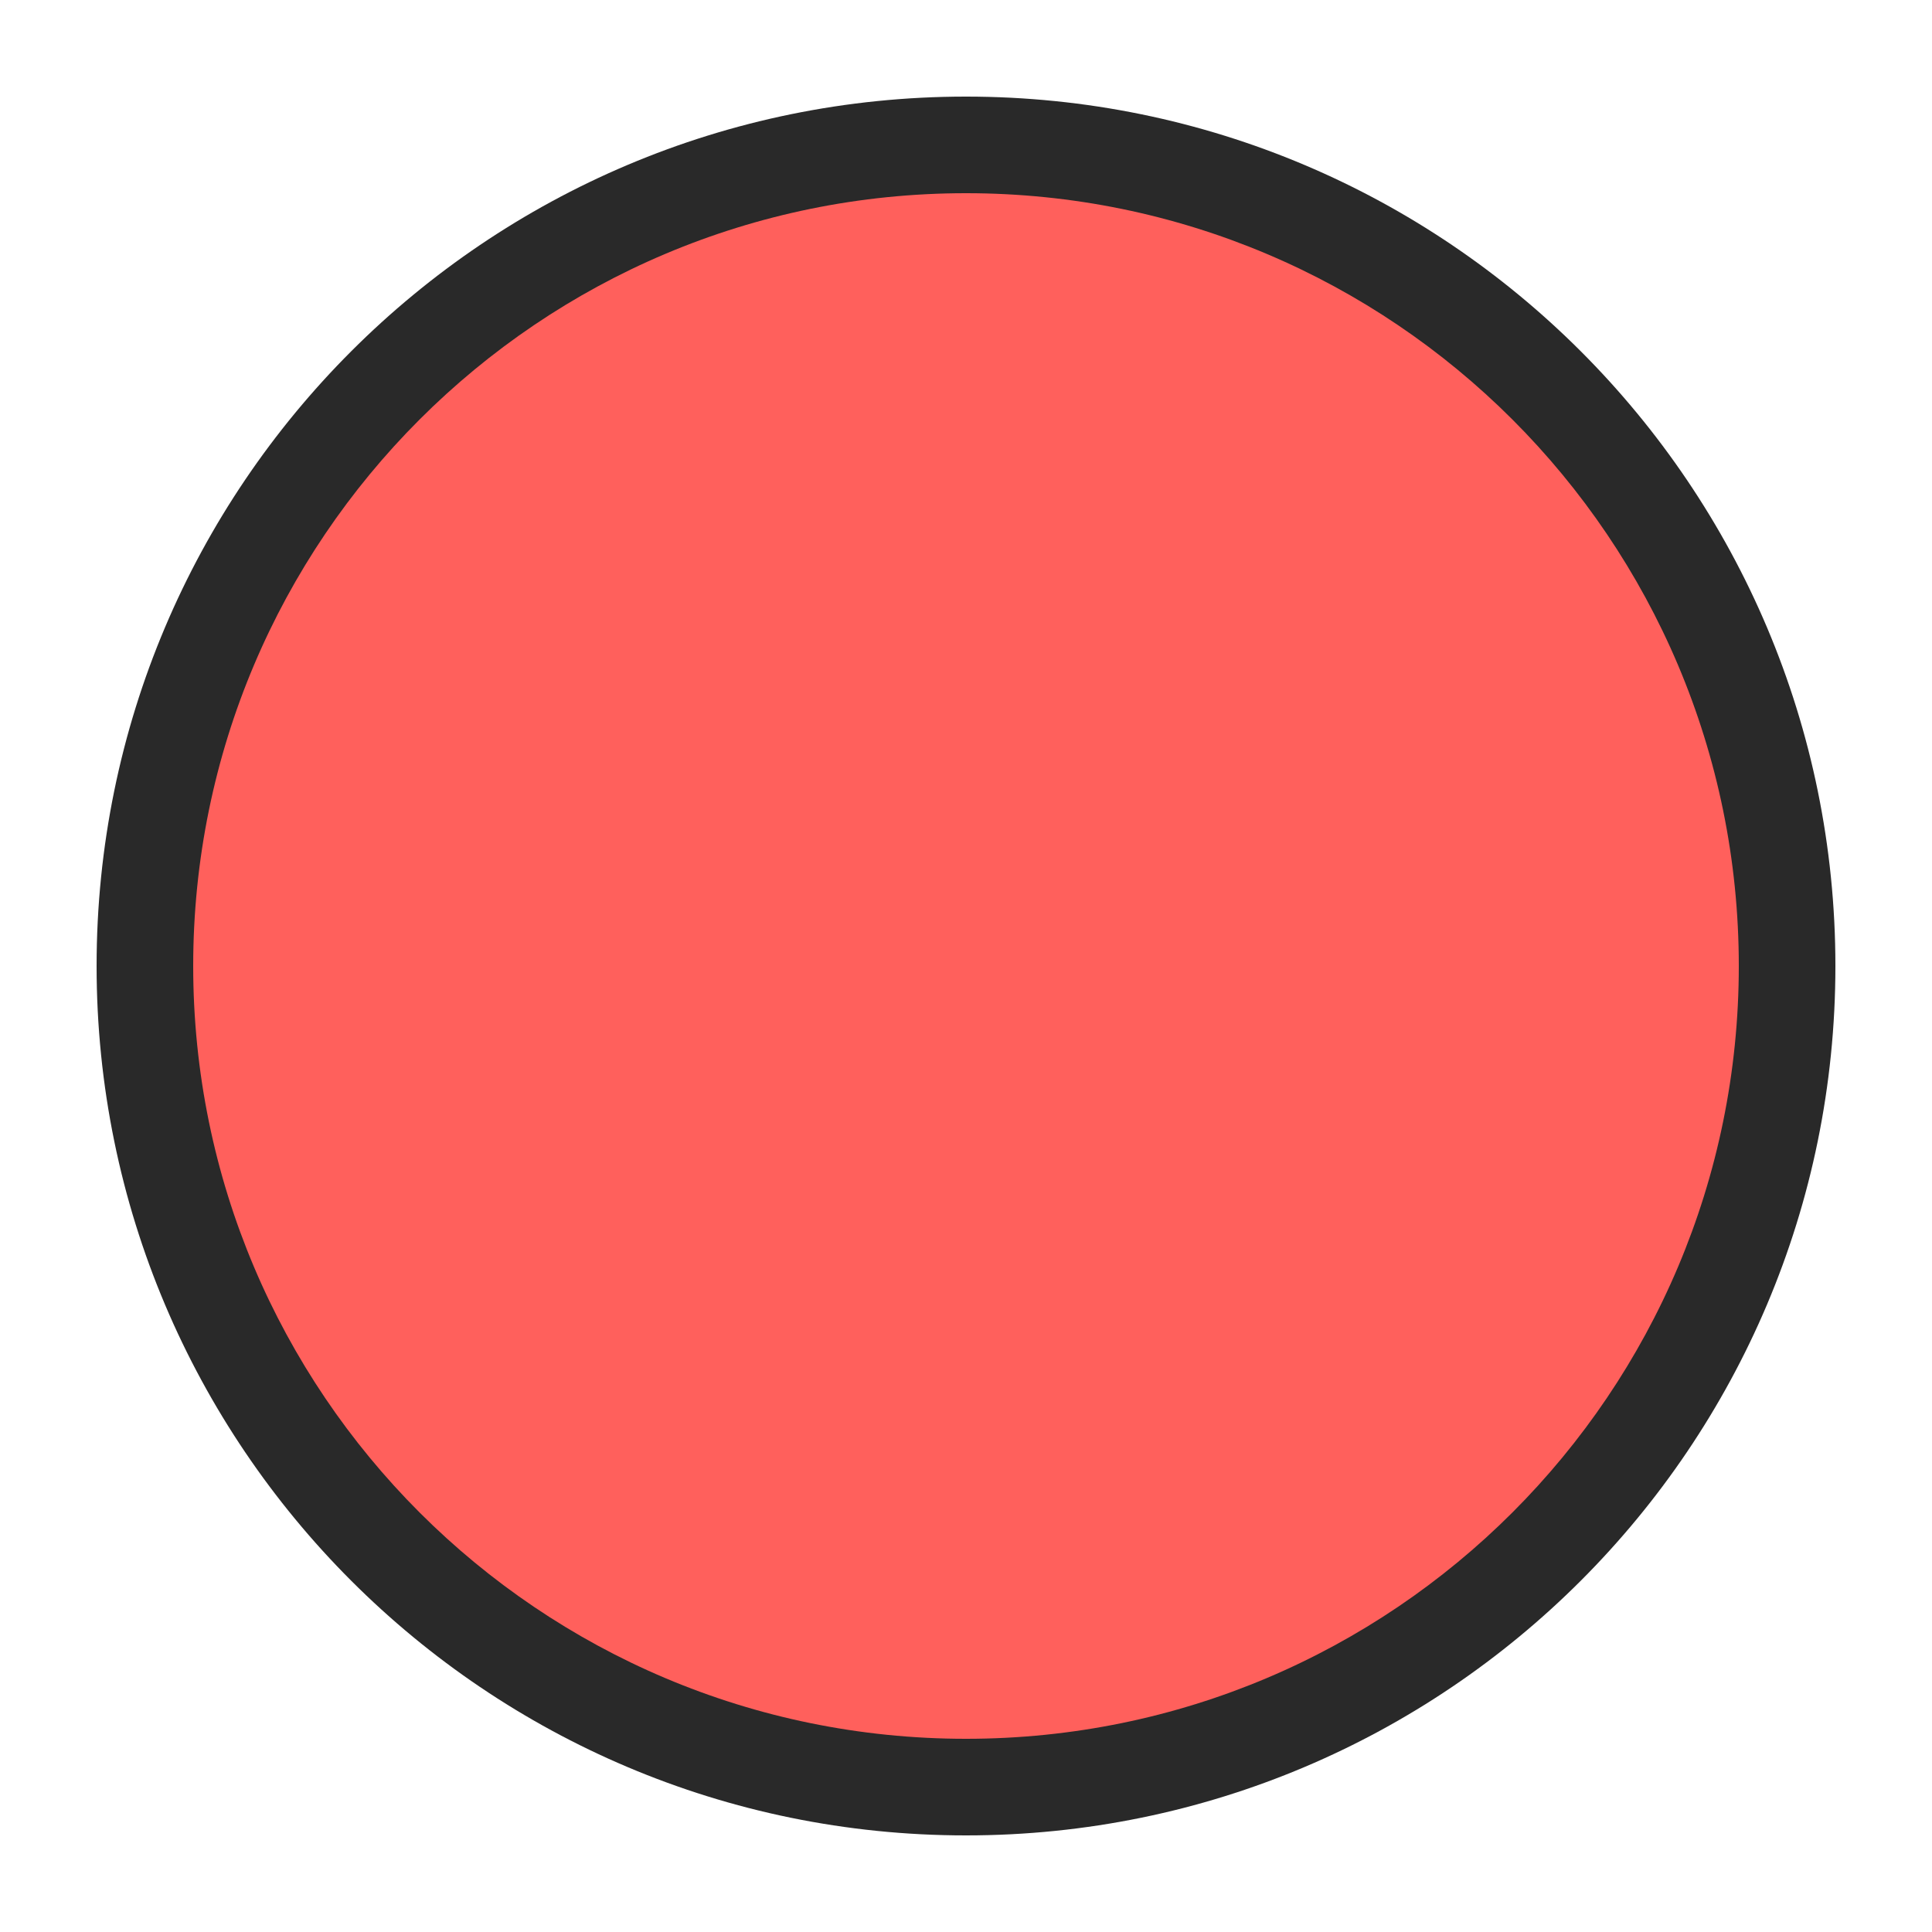
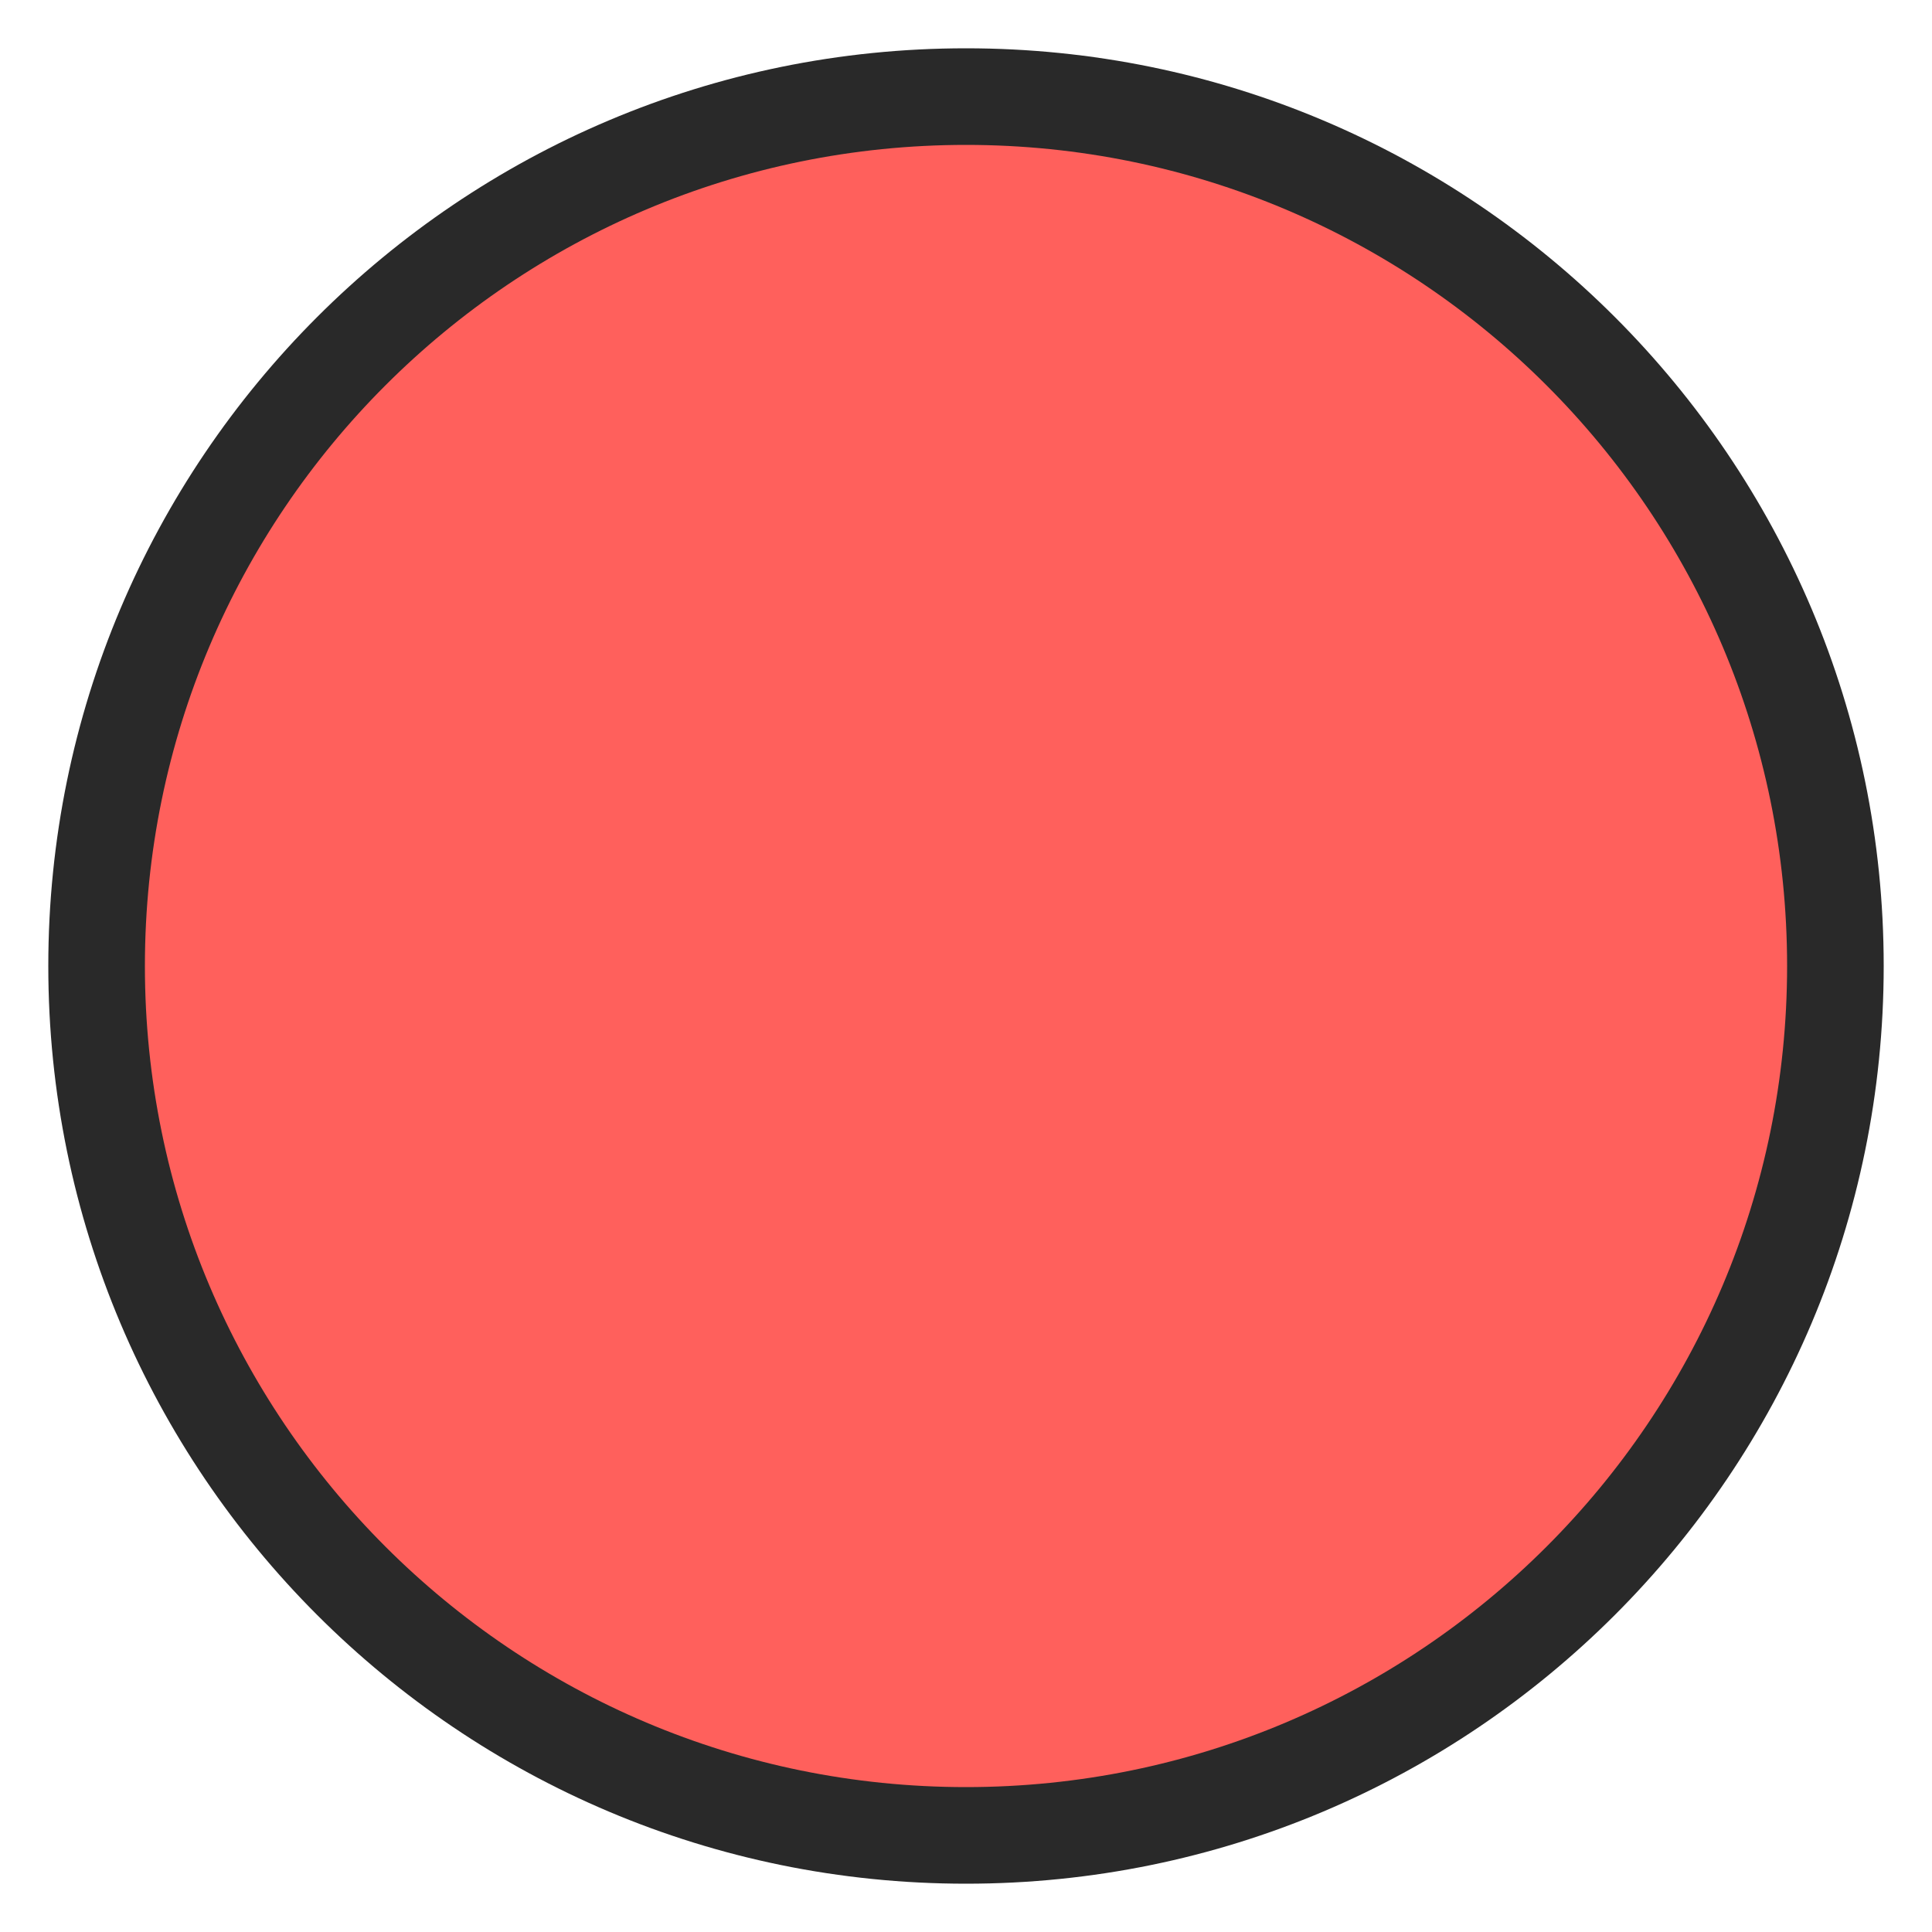
<svg xmlns="http://www.w3.org/2000/svg">
  <circle cx="50%" cy="50%" r="10" fill="#ff605c" fill-opacity="0" />
-   <circle cx="50%" cy="50%" r="9" fill="#292929" />
-   <circle cx="50%" cy="50%" r="8" fill="#ff605c" />
+   <circle cx="50%" cy="50%" r="9.5" fill="#292929" />
+   <circle cx="50%" cy="50%" r="8.5" fill="#ff605c" />
</svg>
